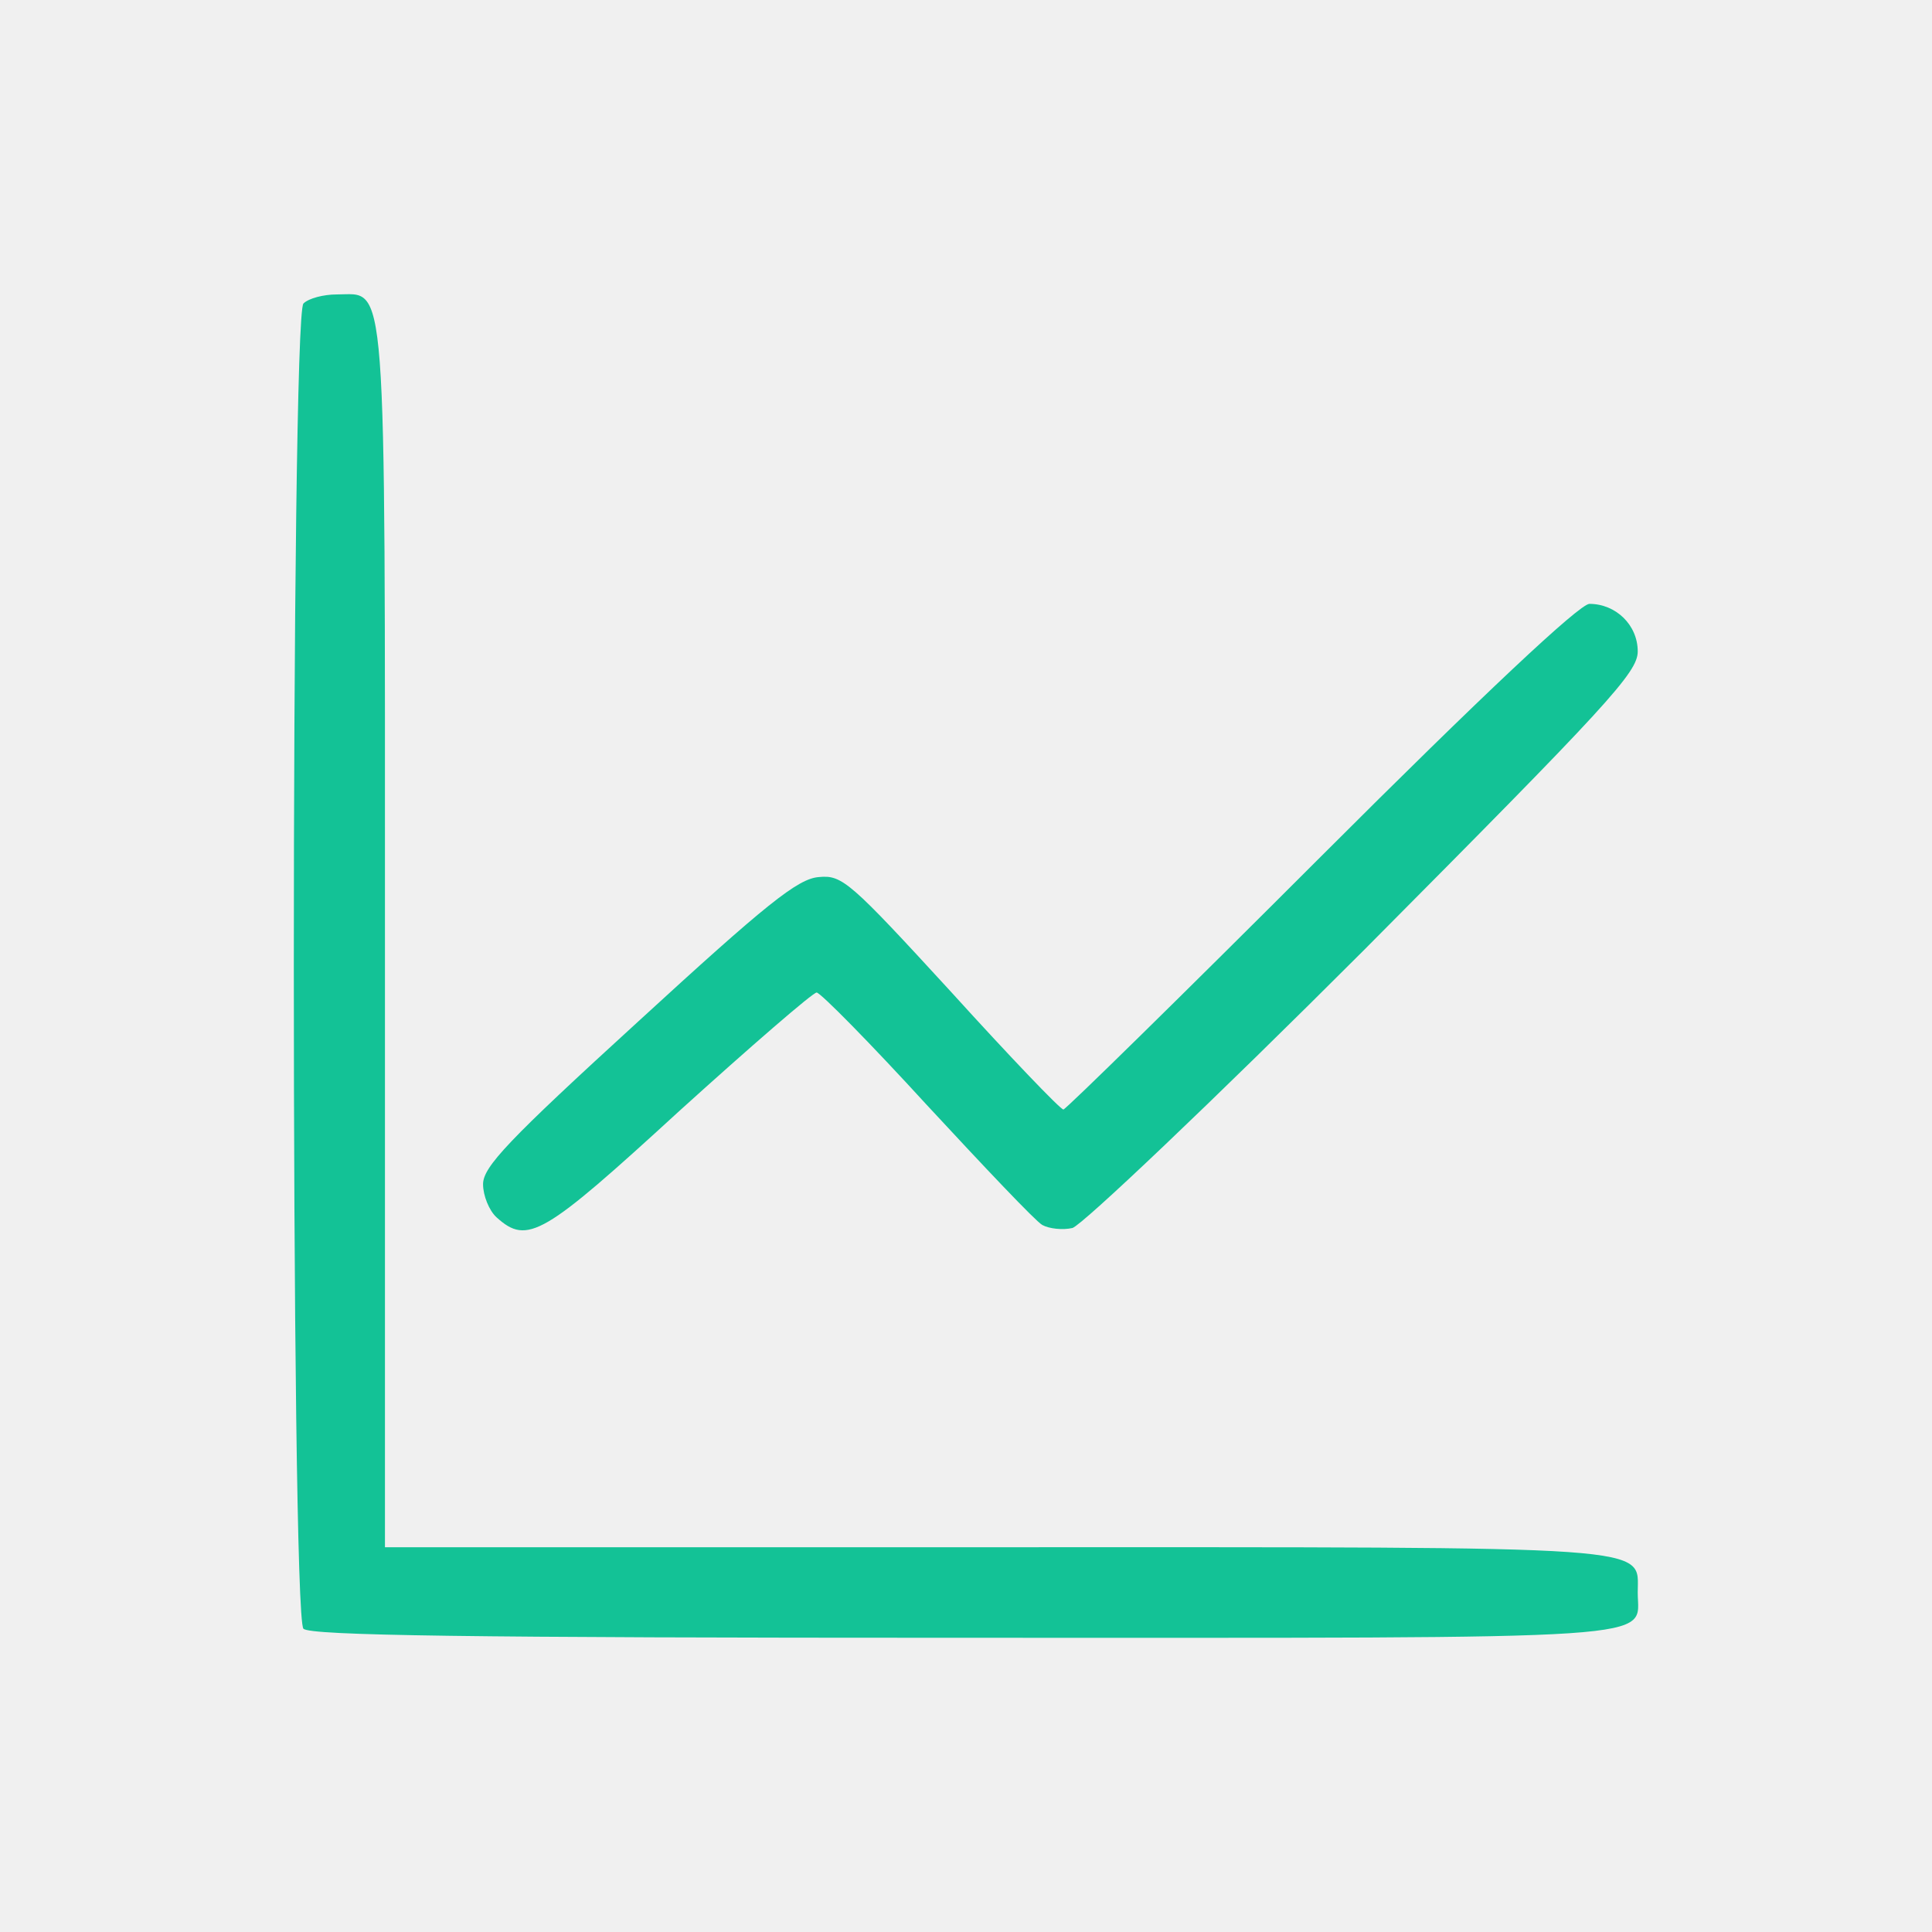
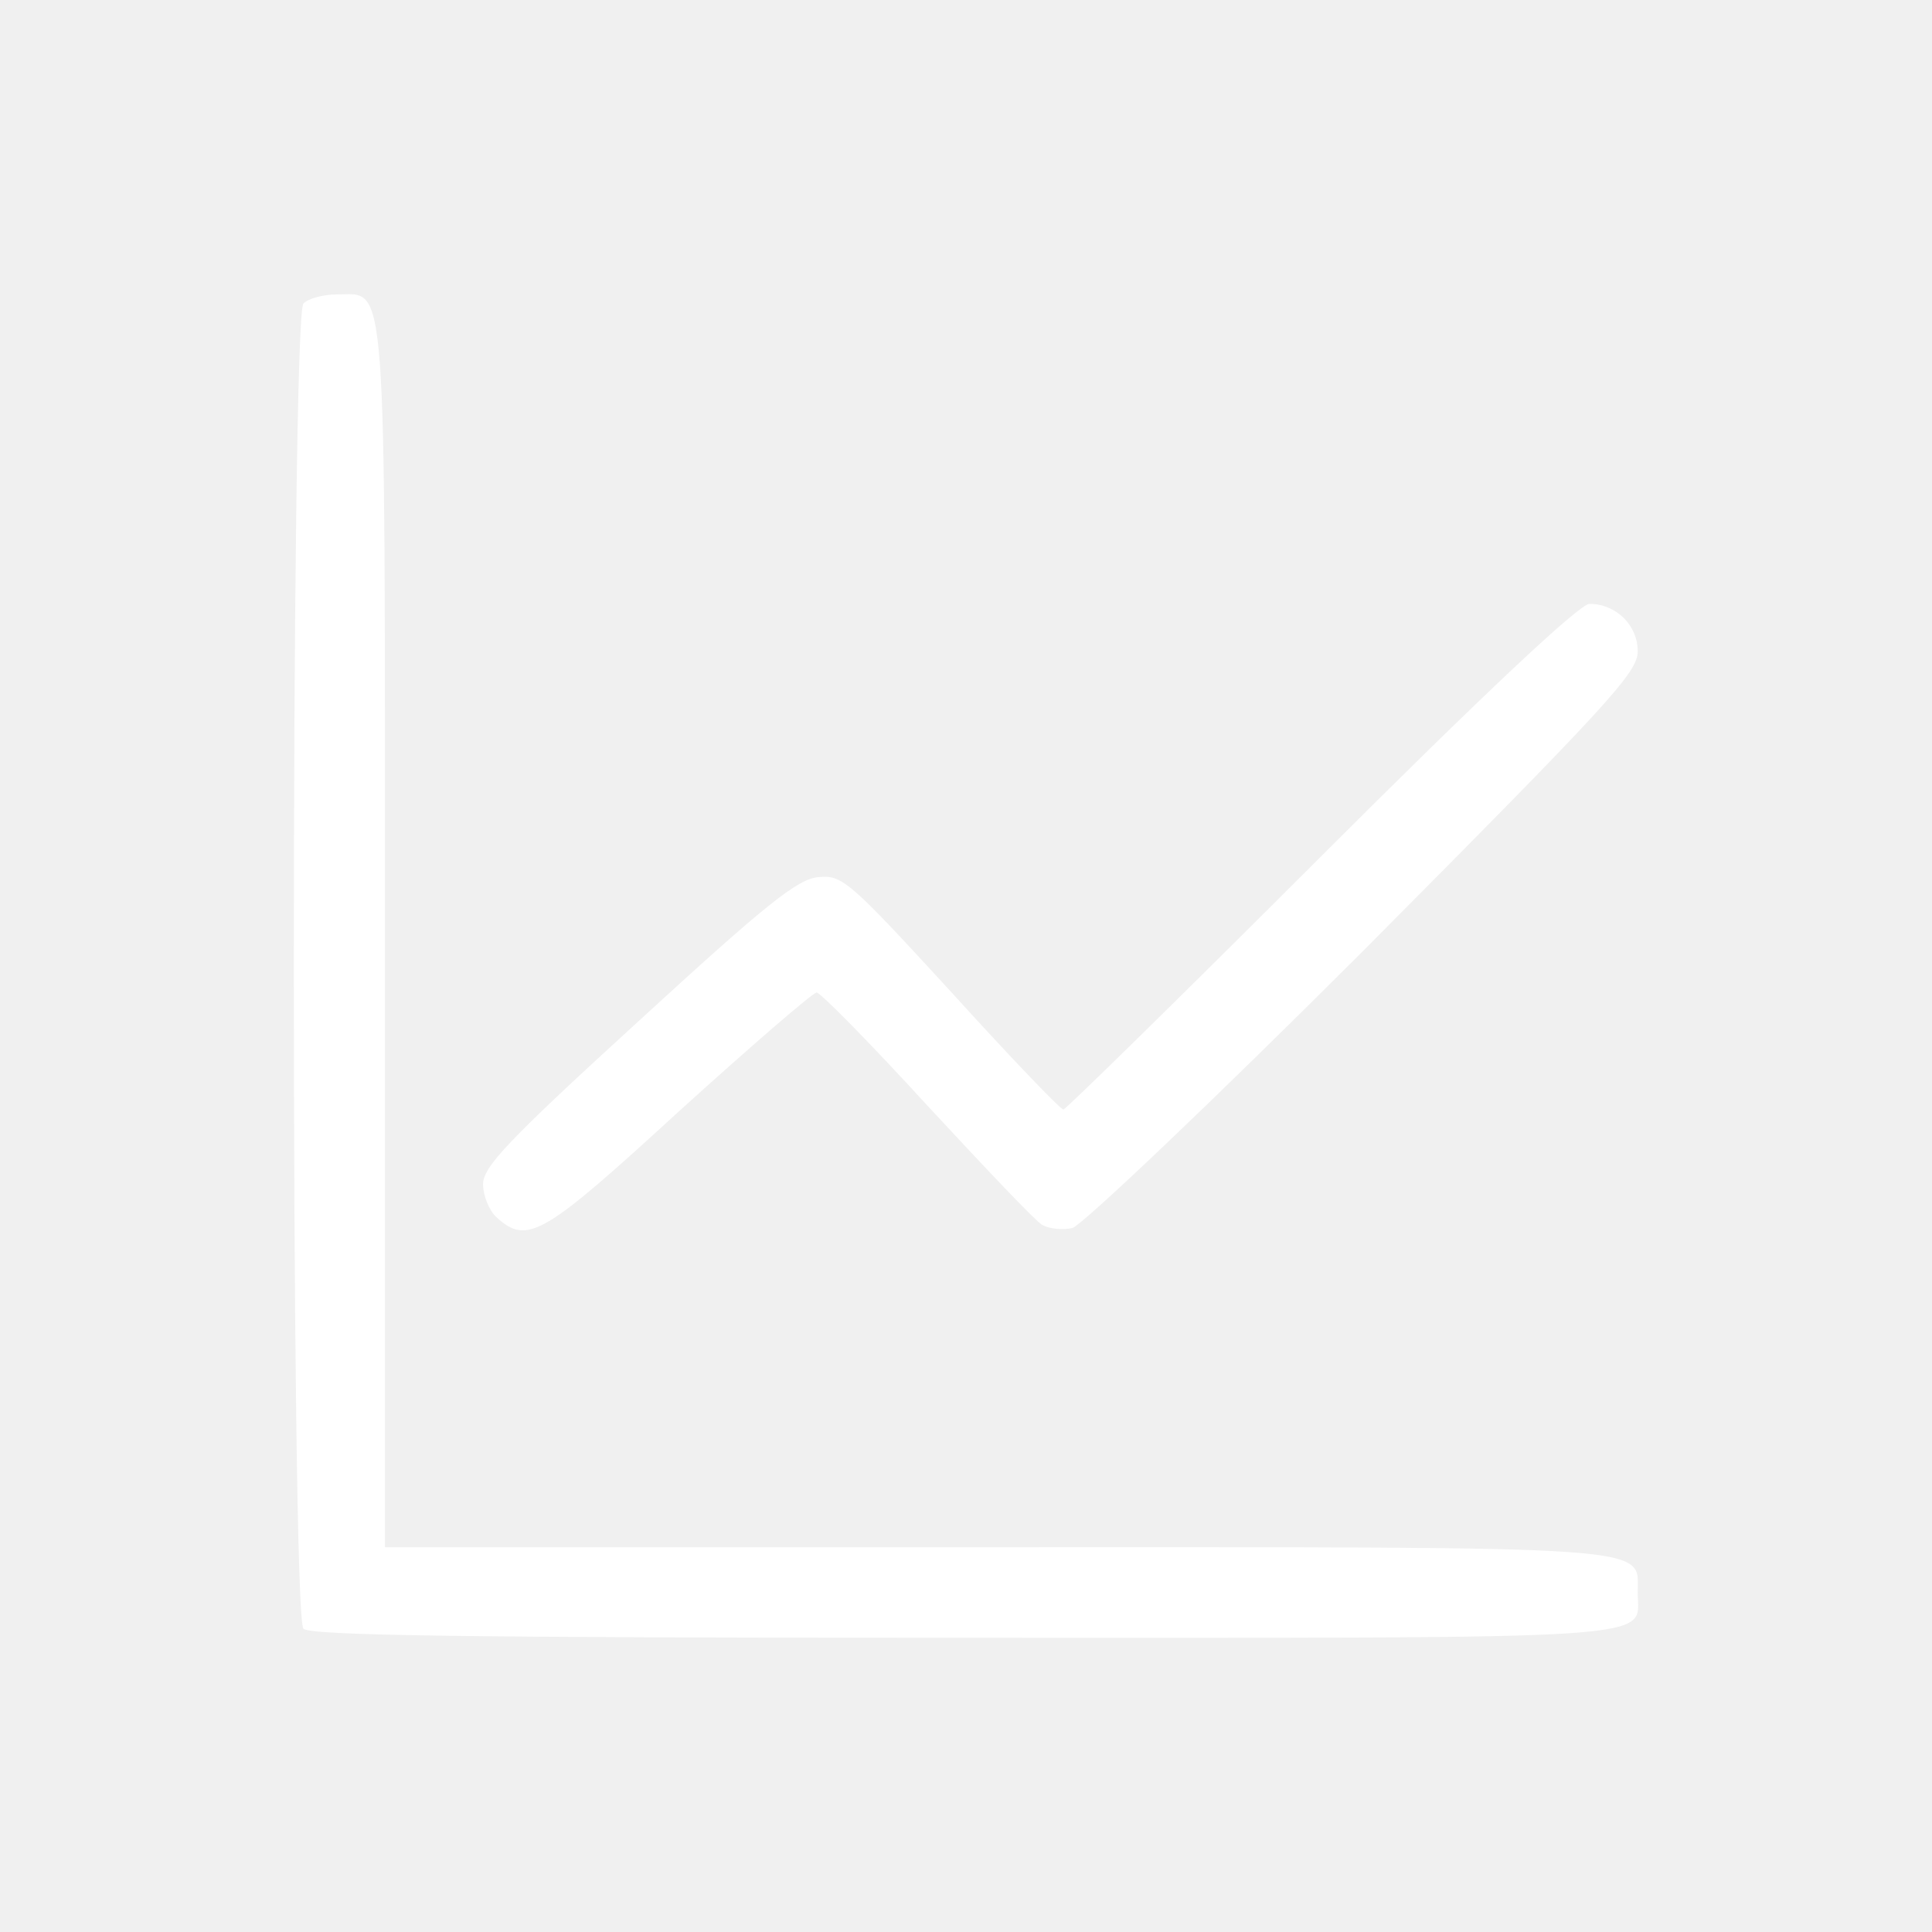
<svg xmlns="http://www.w3.org/2000/svg" version="1.1" width="256pt" height="256pt" viewBox="0,0,256,256">
-   <g fill="#13c296" fill-rule="nonzero" stroke="none" stroke-width="1" stroke-linecap="butt" stroke-linejoin="miter" stroke-miterlimit="10" stroke-dasharray="" stroke-dashoffset="0" font-family="none" font-weight="none" font-size="none" text-anchor="none" style="mix-blend-mode: normal">
+   <g fill="white" fill-rule="nonzero" stroke="none" stroke-width="1" stroke-linecap="butt" stroke-linejoin="miter" stroke-miterlimit="10" stroke-dasharray="" stroke-dashoffset="0" font-family="none" font-weight="none" font-size="none" text-anchor="none" style="mix-blend-mode: normal">
    <g transform="translate(0.00783,0.01513)">
      <g transform="translate(0,256) scale(0.1,-0.1)">
        <path d="M402,2158c-17,-17 -17,-1739 0,-1756c9,-9 217,-12 874,-12c949,0 894,-4 894,60c0,63 37,60 -852,60h-808v808c0,896 3,852 -64,852c-17,0 -37,-5 -44,-12z" />
        <path d="M1750,1425c-184,-184 -338,-335 -341,-335c-4,0 -71,70 -149,156c-134,146 -144,155 -175,152c-28,-2 -70,-36 -239,-191c-173,-158 -206,-193 -206,-216c0,-15 8,-35 18,-44c41,-37 62,-24 242,141c95,86 177,157 182,157c5,0 71,-67 146,-149c76,-82 144,-154 153,-159c9,-5 27,-7 40,-4c13,4 184,166 387,369c323,325 362,367 362,395c0,35 -29,63 -64,63c-13,0 -140,-119 -356,-335z" />
      </g>
    </g>
  </g>
</svg>
